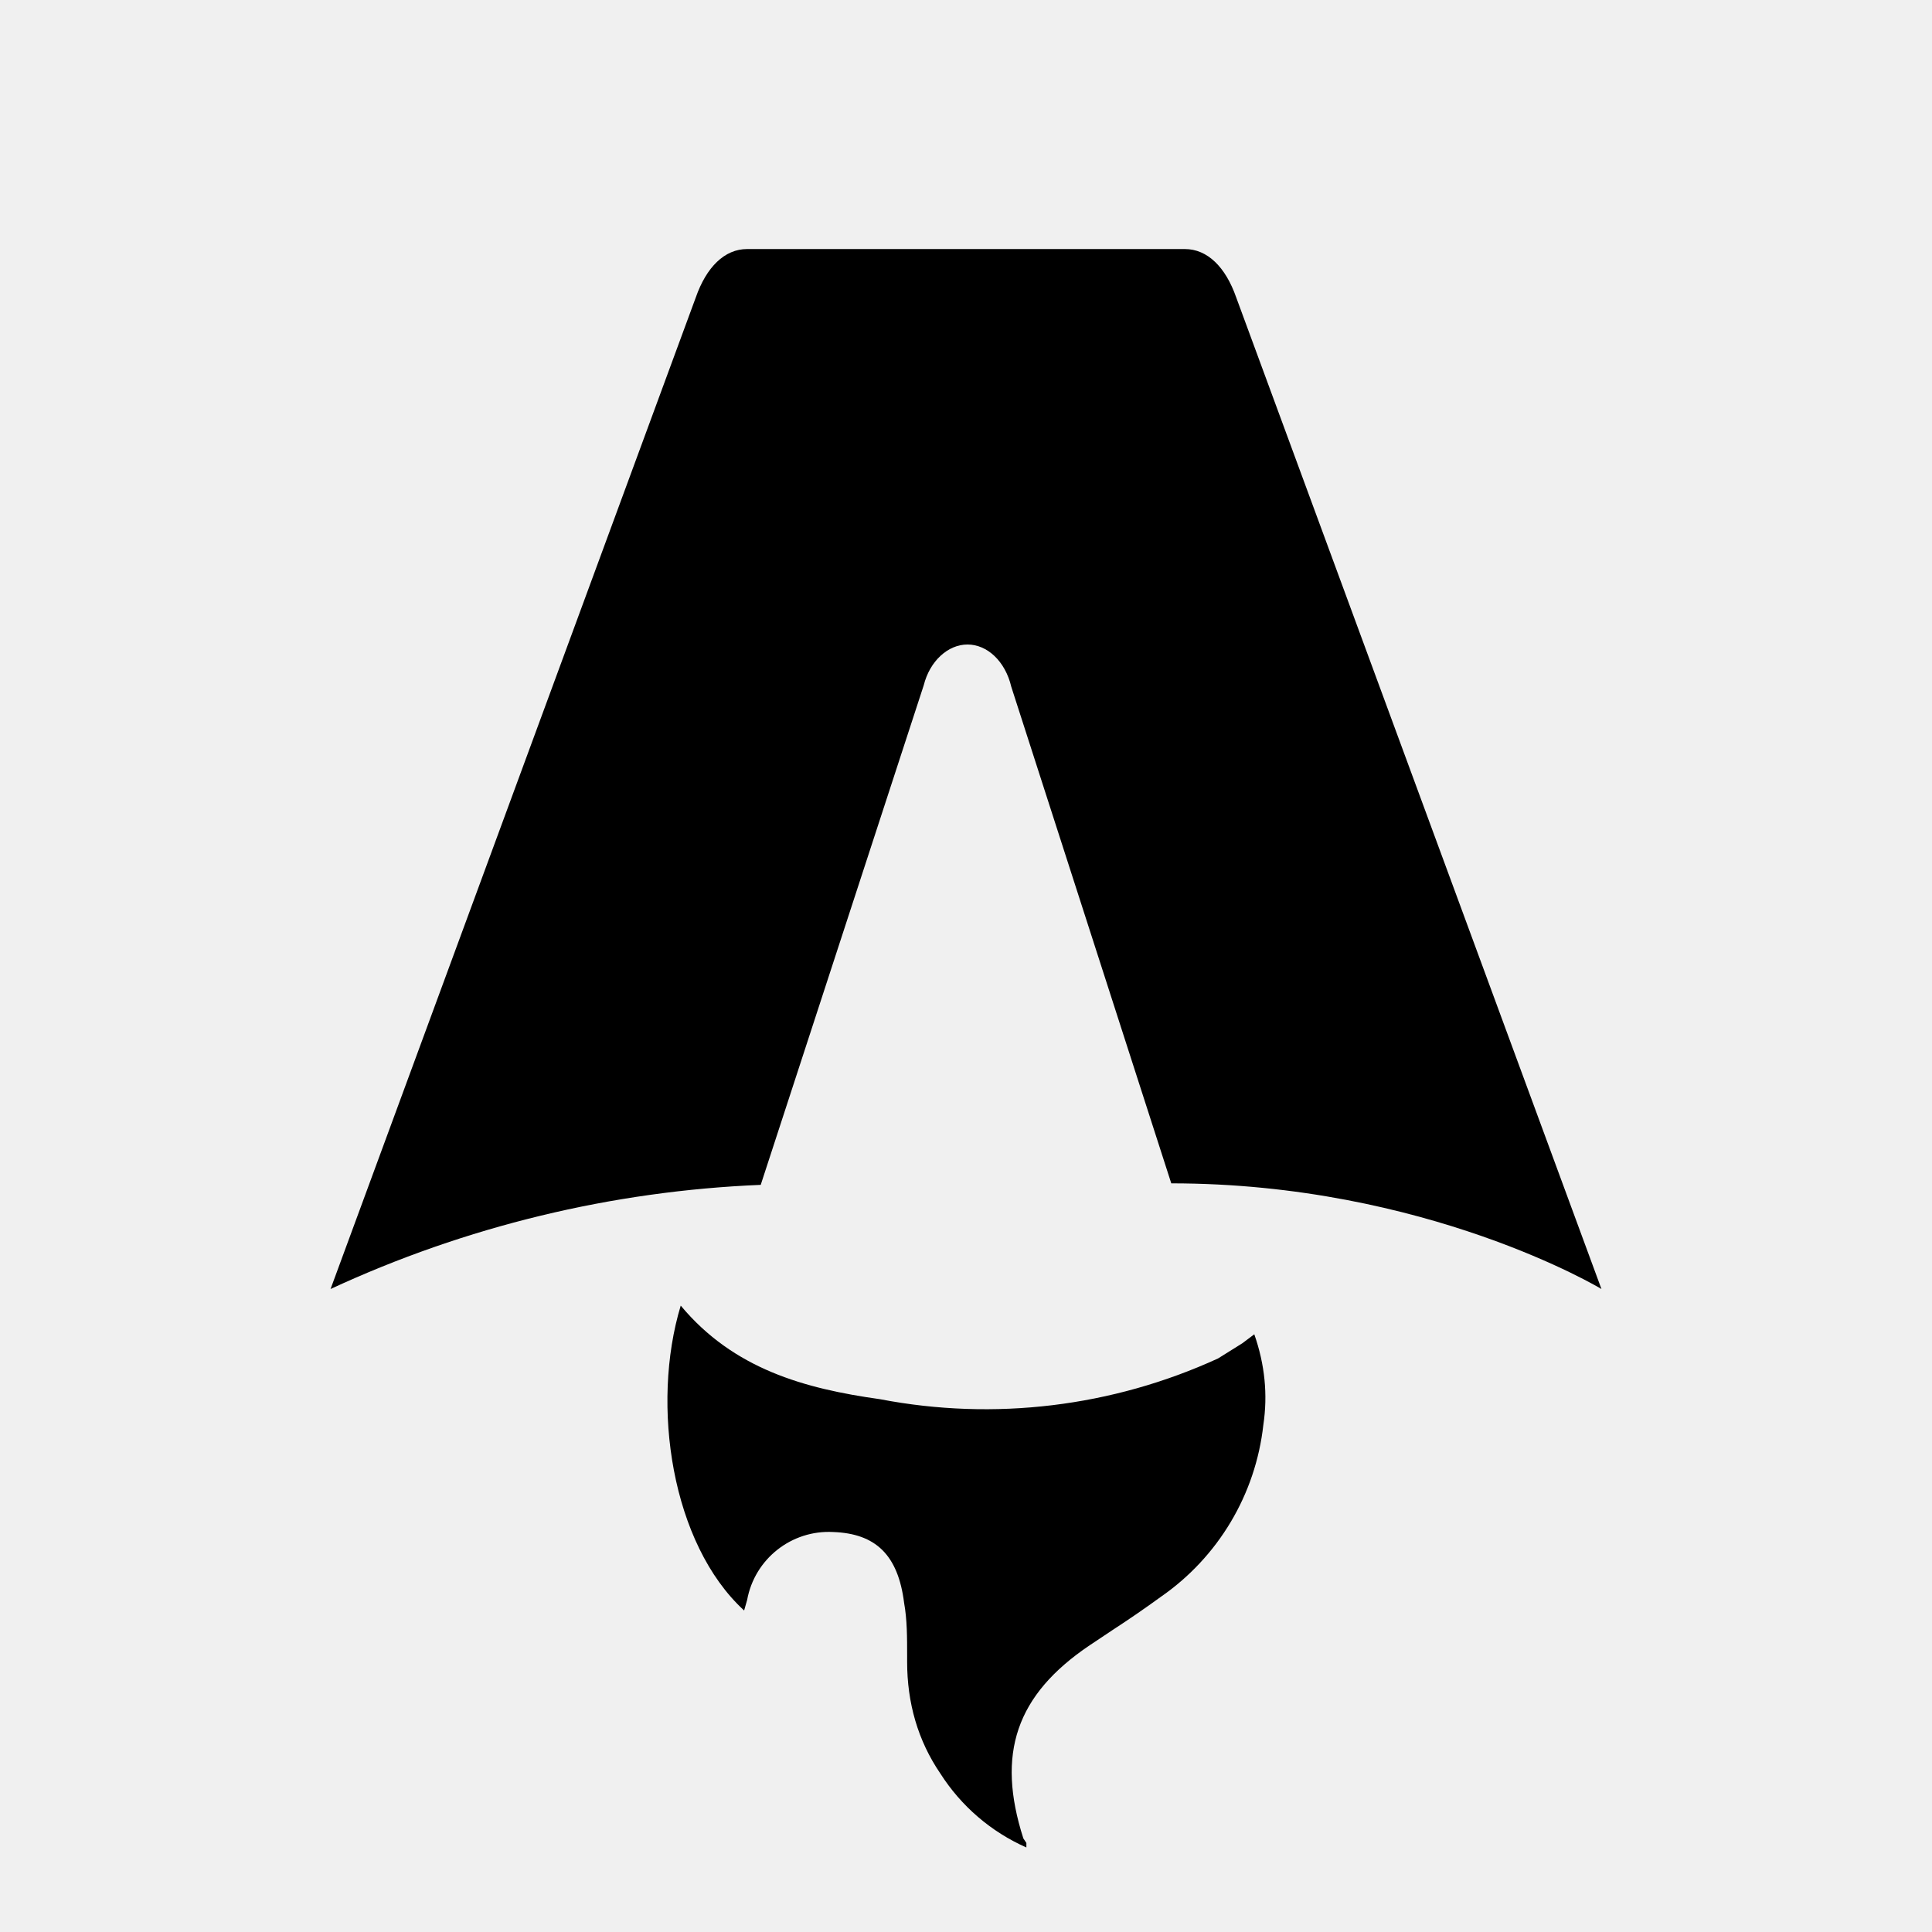
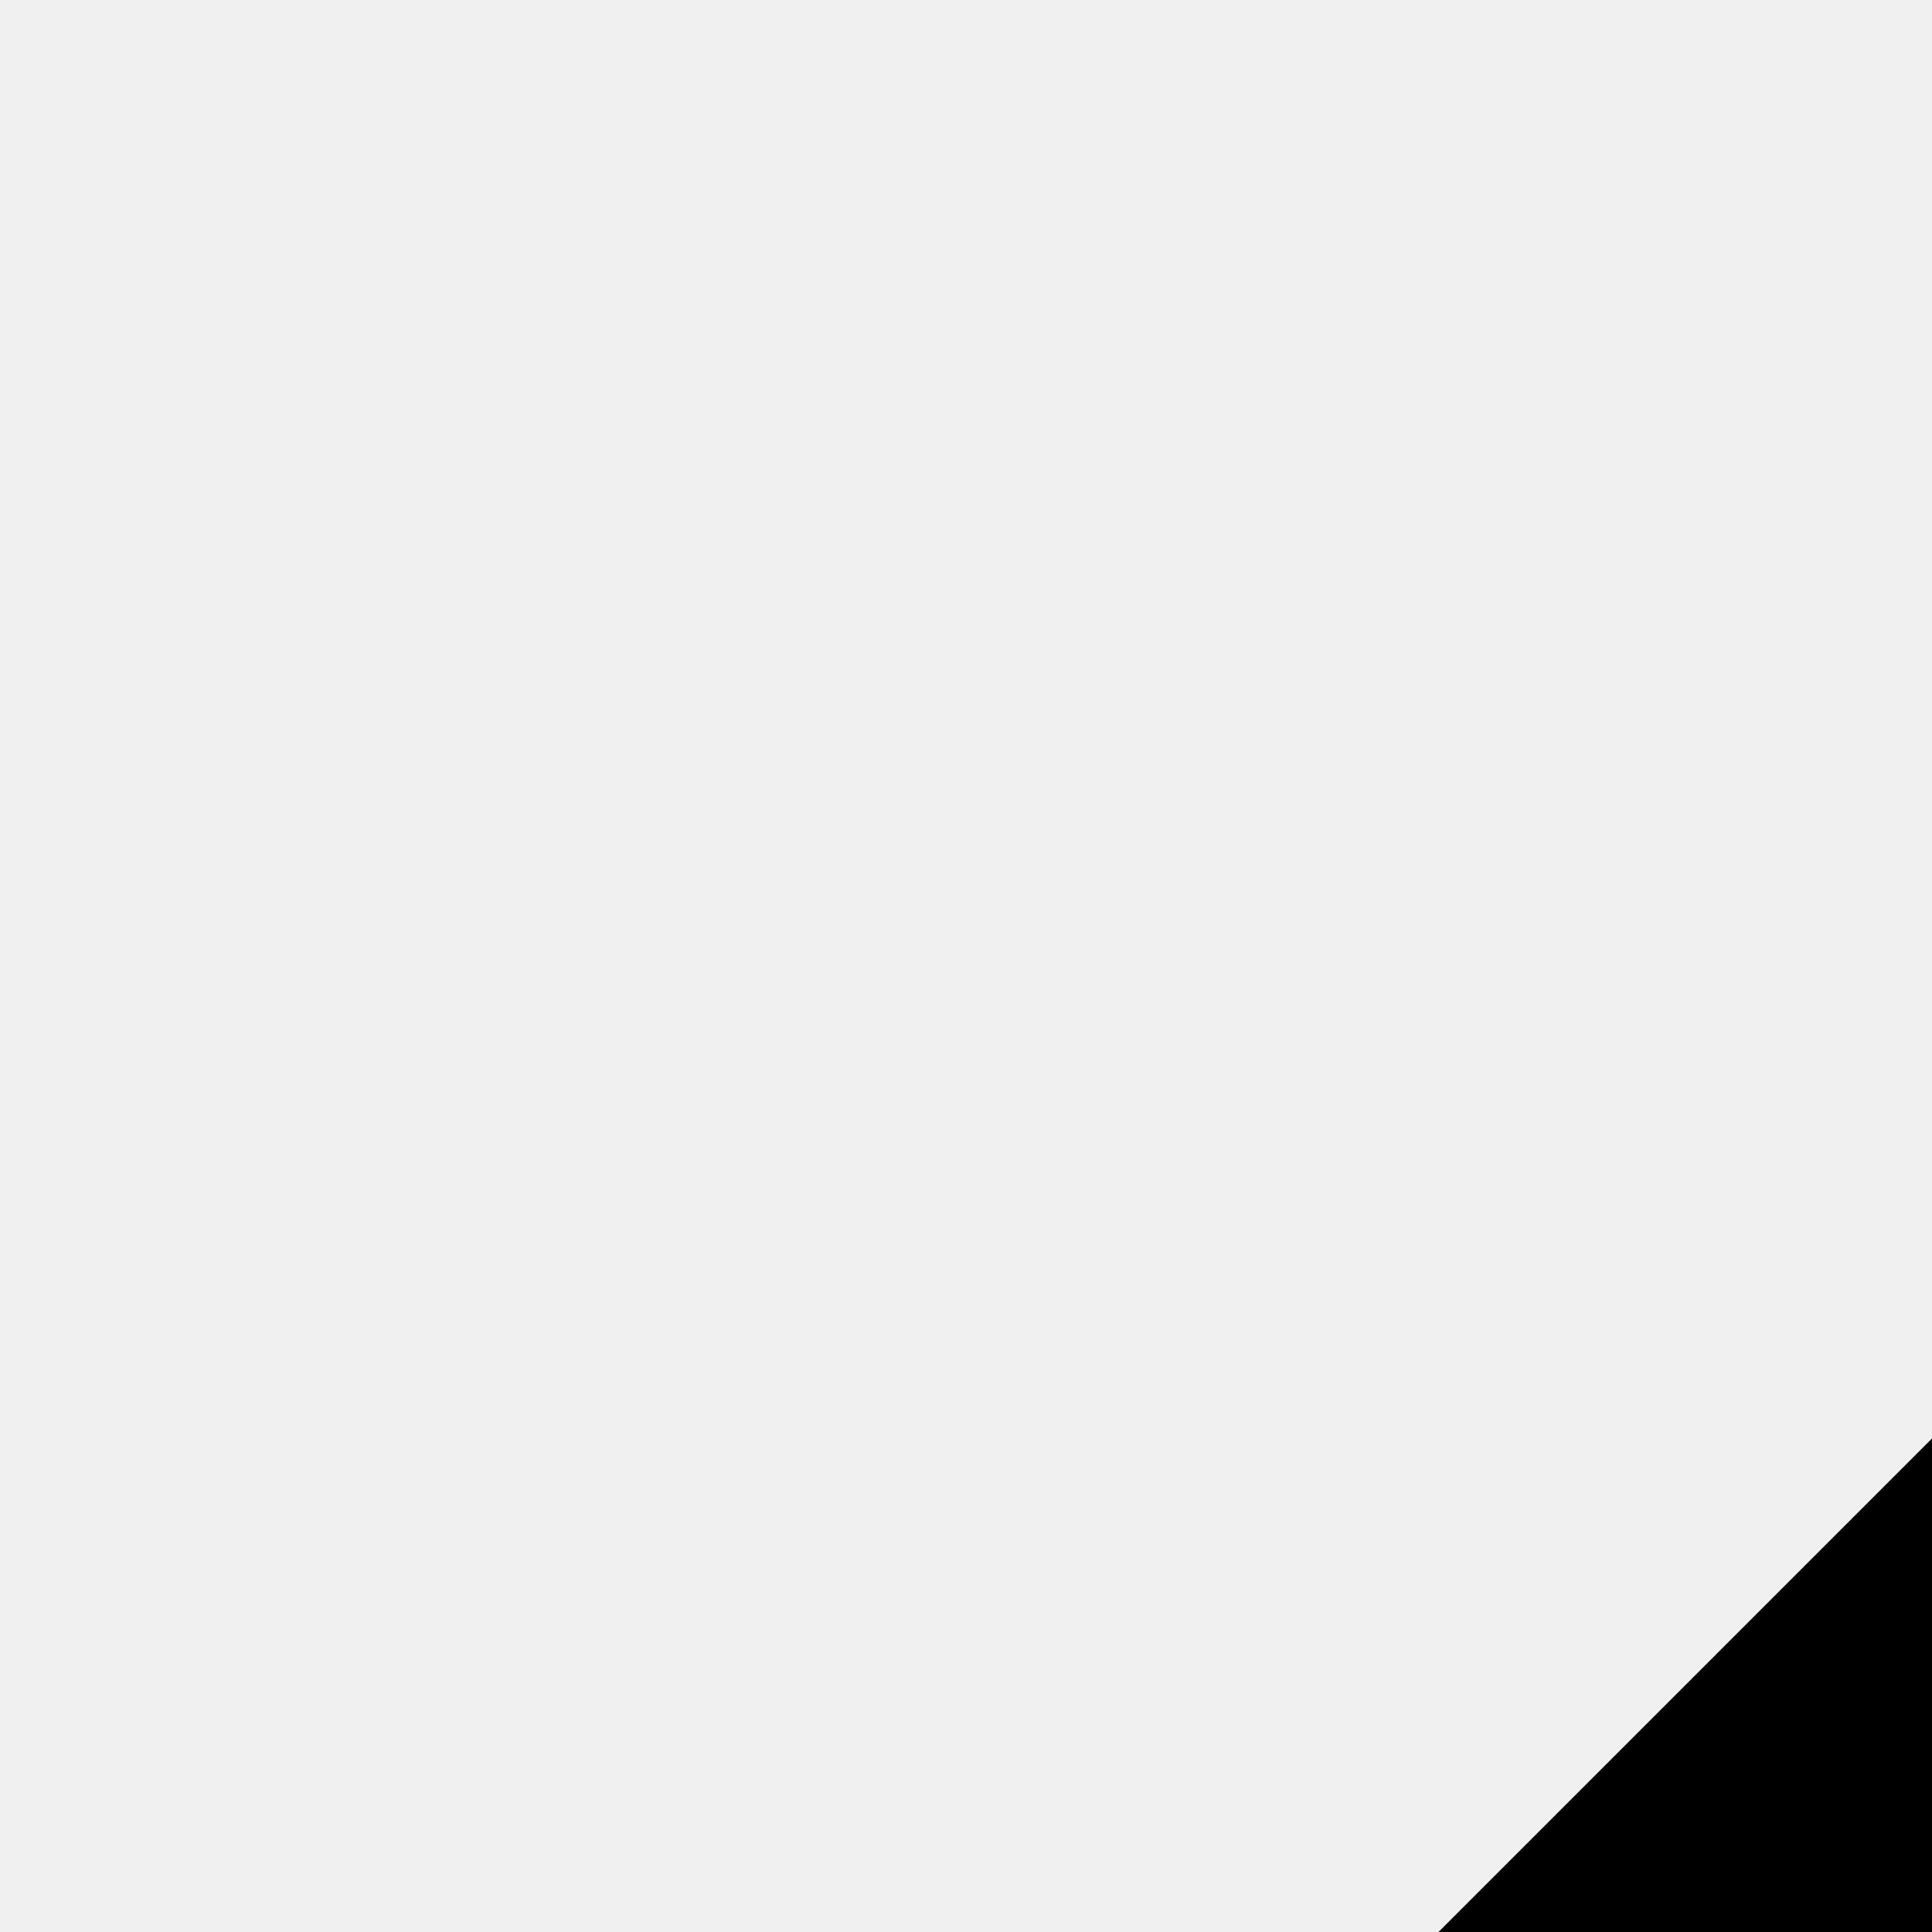
<svg xmlns="http://www.w3.org/2000/svg" fill="none" viewBox="0 0 128 128">
-   <path d="M50.4 78.5a75.1 75.1 0 0 0-28.5 6.9l24.2-65.7c.7-2 1.9-3.2 3.4-3.2h29c1.5 0 2.7 1.2 3.4 3.2l24.2 65.7s-11.6-7-28.5-7L67 45.5c-.4-1.7-1.6-2.8-2.9-2.8-1.3 0-2.5 1.1-2.9 2.7L50.4 78.5Zm-1.1 28.2Zm-4.2-20.2c-2 6.6-.6 15.8 4.2 20.2a17.5 17.5 0 0 1 .2-.7 5.5 5.5 0 0 1 5.7-4.5c2.8.1 4.3 1.5 4.7 4.7.2 1.1.2 2.3.2 3.5v.4c0 2.7.7 5.2 2.2 7.4a13 13 0 0 0 5.7 4.9v-.3l-.2-.3c-1.8-5.6-.5-9.5 4.4-12.8l1.5-1a73 73 0 0 0 3.2-2.2 16 16 0 0 0 6.8-11.4c.3-2 .1-4-.6-6l-.8.6-1.6 1a37 37 0 0 1-22.4 2.7c-5-.7-9.7-2-13.2-6.2Z" />
+   <path fill-rule="evenodd" clip-rule="evenodd" d="M215.091 8.212C220.349 2.954 227.48 0 234.916 0H420.269C427.705 0 434.836 2.954 440.094 8.212L552.536 120.653C557.794 125.911 560.748 133.043 560.748 140.479V571.963C560.748 587.447 548.195 600 532.71 600H518.283C510.847 600 503.715 597.046 498.457 591.788L428.773 522.104C423.515 516.846 420.561 509.714 420.561 502.278V471.729C420.561 456.244 408.008 443.692 392.523 443.692H314.311C306.875 443.692 299.743 440.738 294.485 435.48L213.235 354.23C207.977 348.972 205.023 341.84 205.023 334.404V331.542C205.023 316.057 217.576 303.505 233.061 303.505H392.523C408.008 303.505 420.561 290.952 420.561 275.467V168.224C420.561 152.74 408.008 140.187 392.523 140.187H292.984C285.548 140.187 278.416 143.141 273.158 148.399L148.399 273.158C143.141 278.416 140.187 285.548 140.187 292.984V399.226C140.187 406.662 137.233 413.793 131.975 419.051L115.145 435.881C104.196 446.83 86.443 446.83 75.494 435.881L8.212 368.599C2.954 363.341 0 356.21 0 348.774V234.916C0 227.48 2.954 220.349 8.212 215.091L215.091 8.212Z" fill="#82C11B" />
  <style>
        path { fill: #000; }
        @media (prefers-color-scheme: dark) {
            path { fill: #FFF; }
        }
    </style>
</svg>
